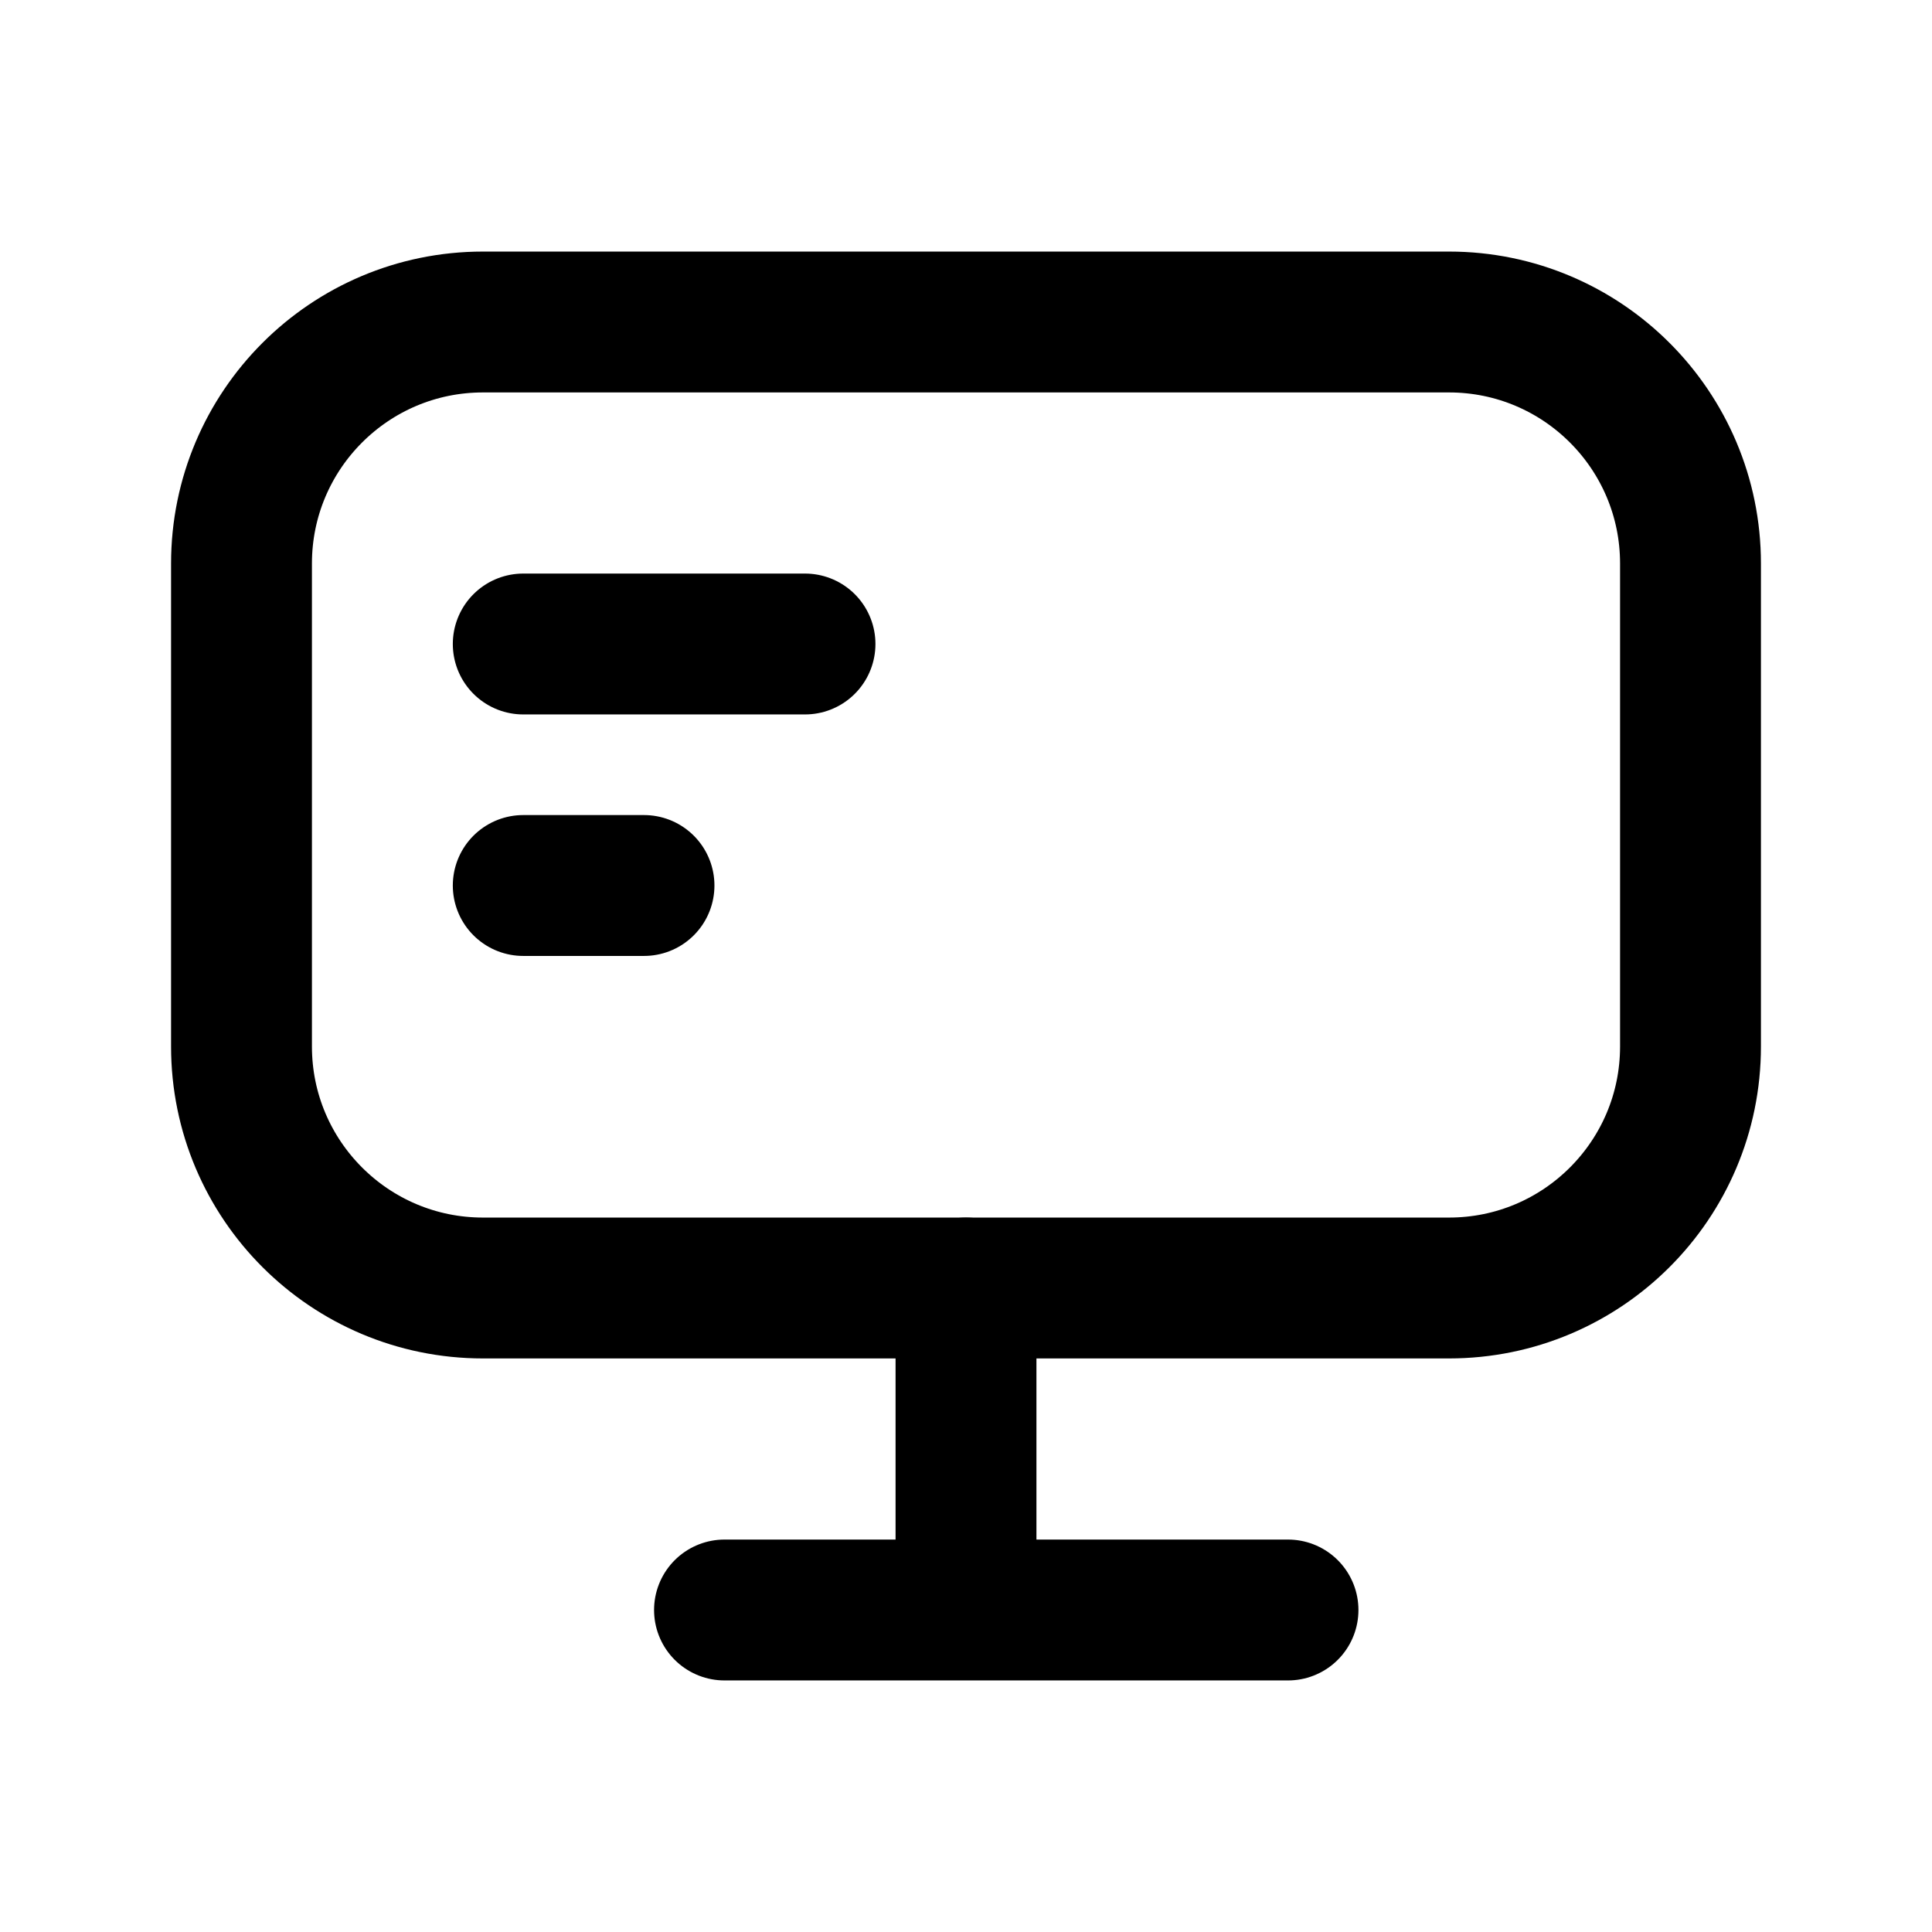
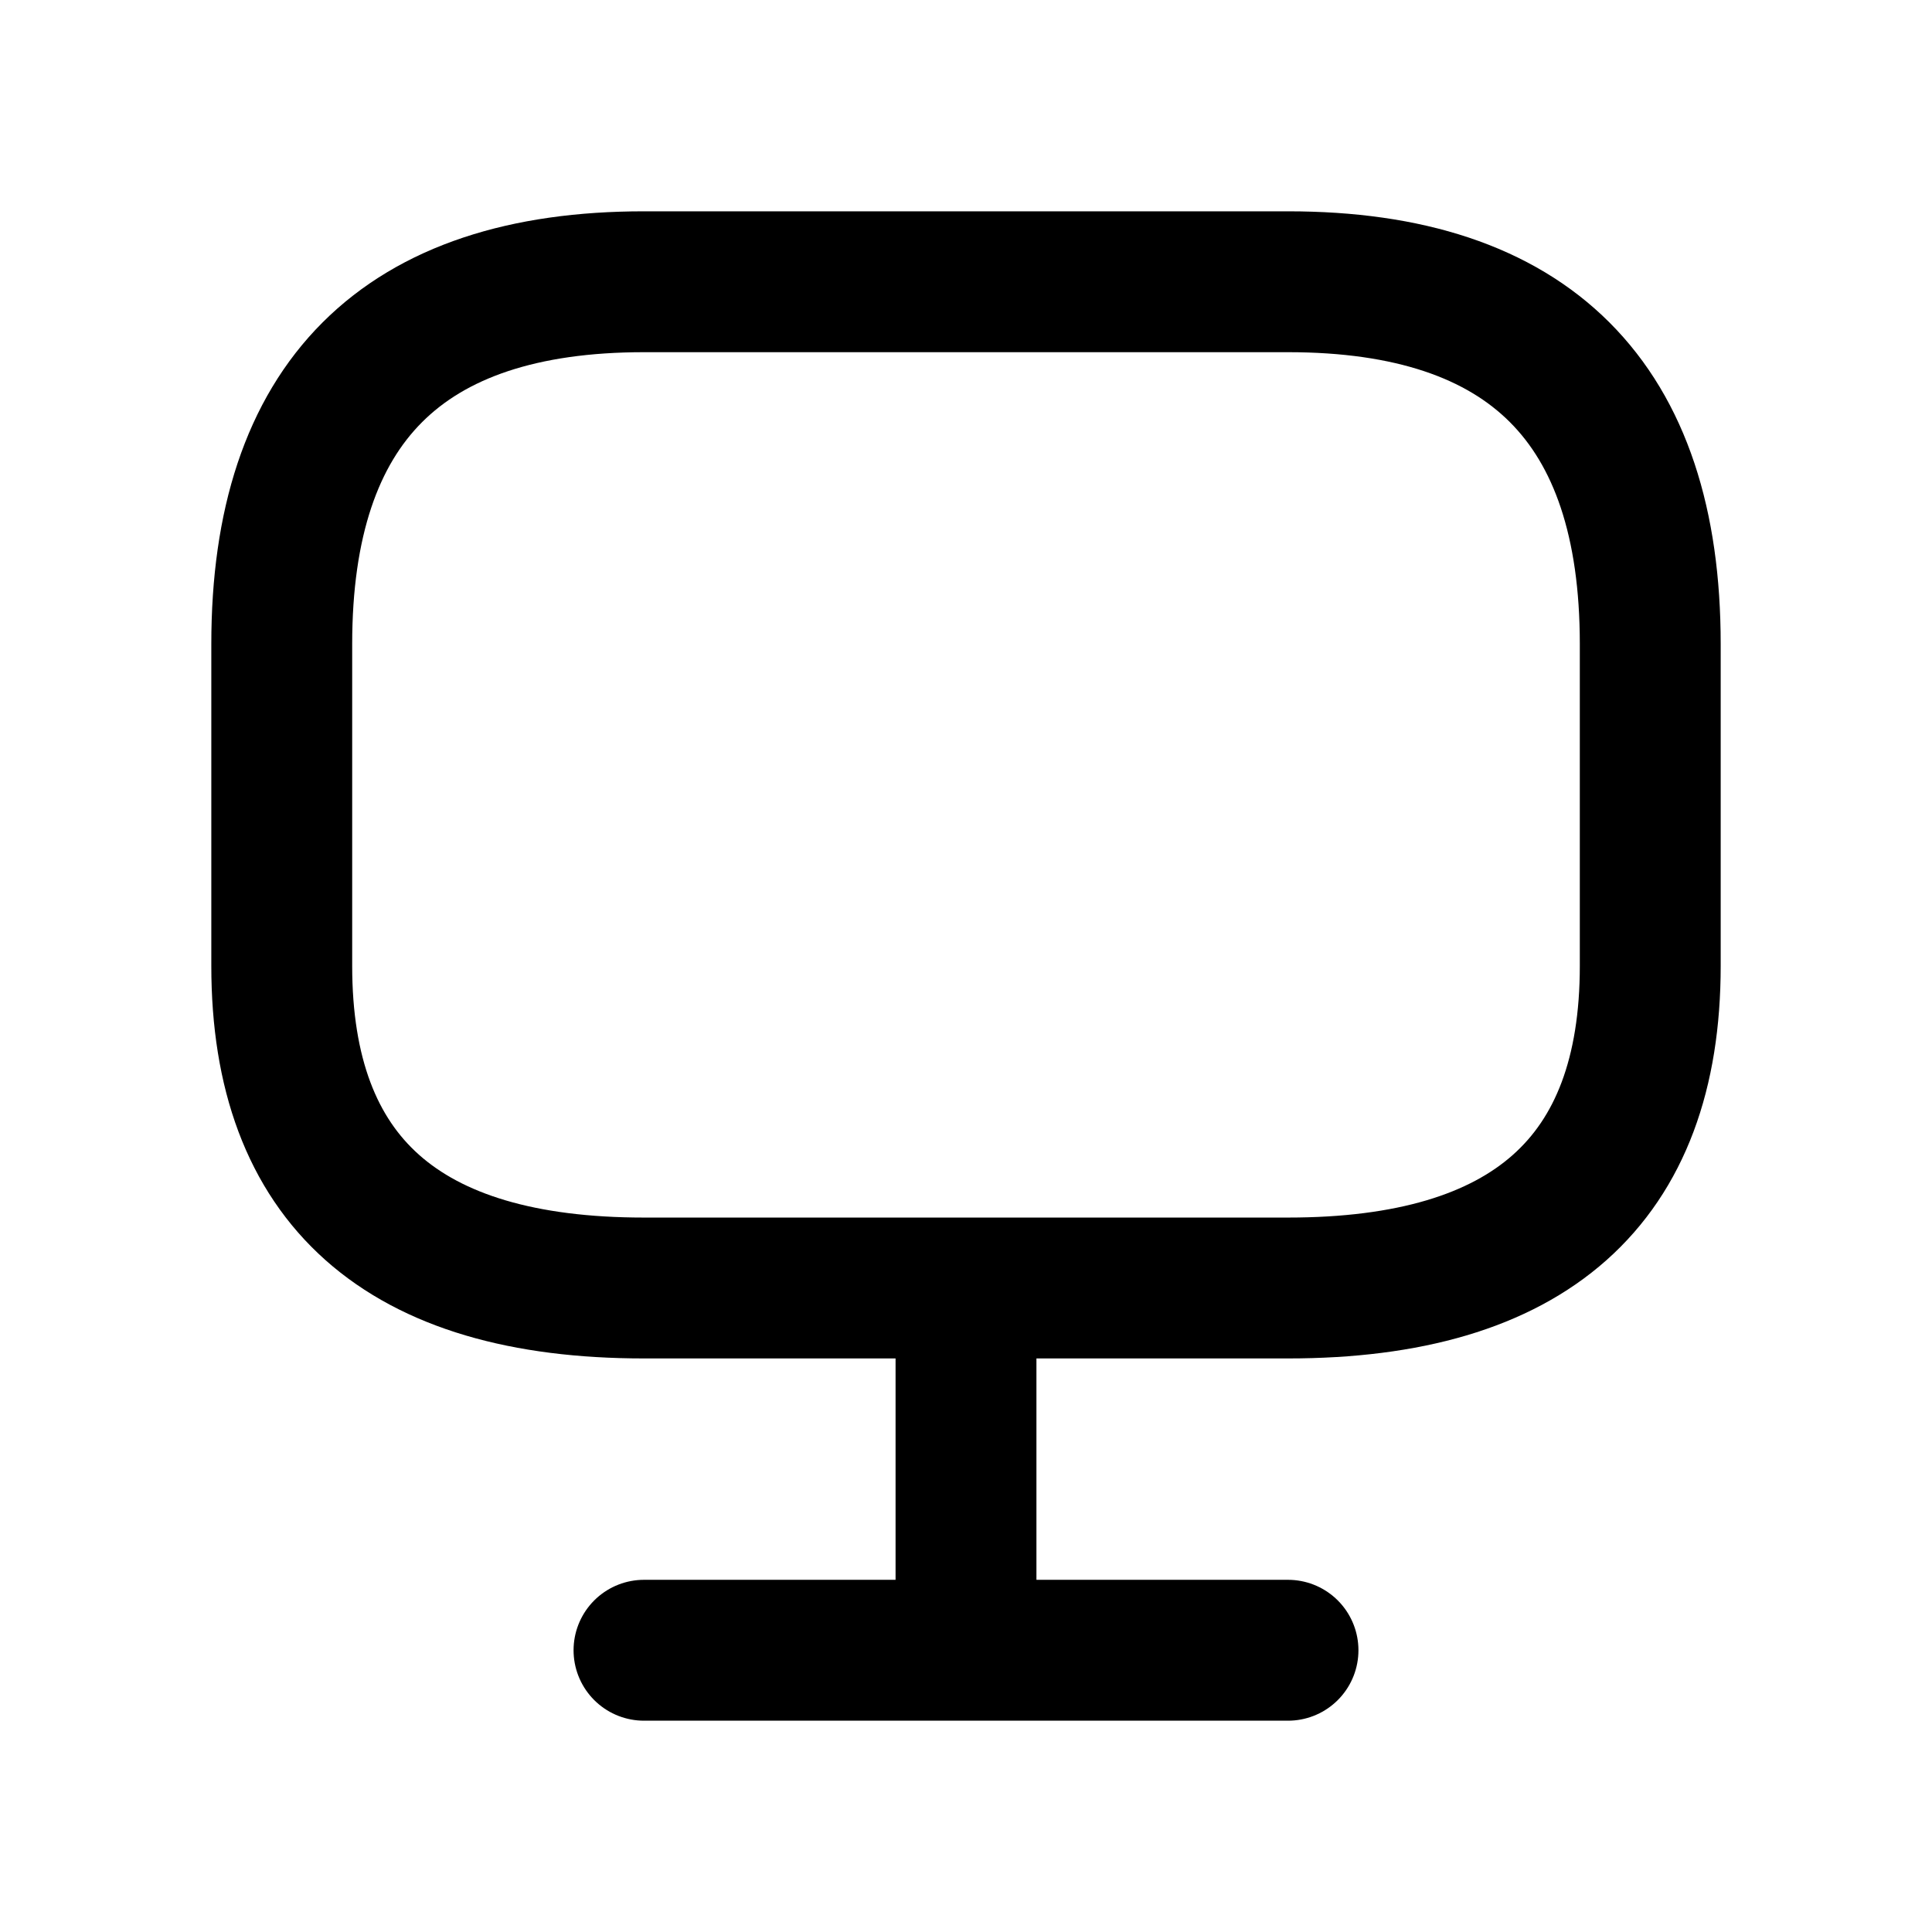
<svg xmlns="http://www.w3.org/2000/svg" viewBox="0 0 24 24" fill="none" stroke="currentColor" stroke-width="1.75" stroke-linecap="round" stroke-linejoin="round">
-   <rect x="3" y="4" width="18" height="12" rx="3" />
-   <path d="M9 20H16 M12 16V20 M6.5 8H10 M6.5 11H8" />
+   <path d="M8 3.5H16Q20.5 3.5 20.5 8V12Q20.5 16 16 16H8Q3.5 16 3.5 12V8Q3.5 3.5 8 3.5Z M12 16V20.5 M8 20.5H16" />
</svg>
